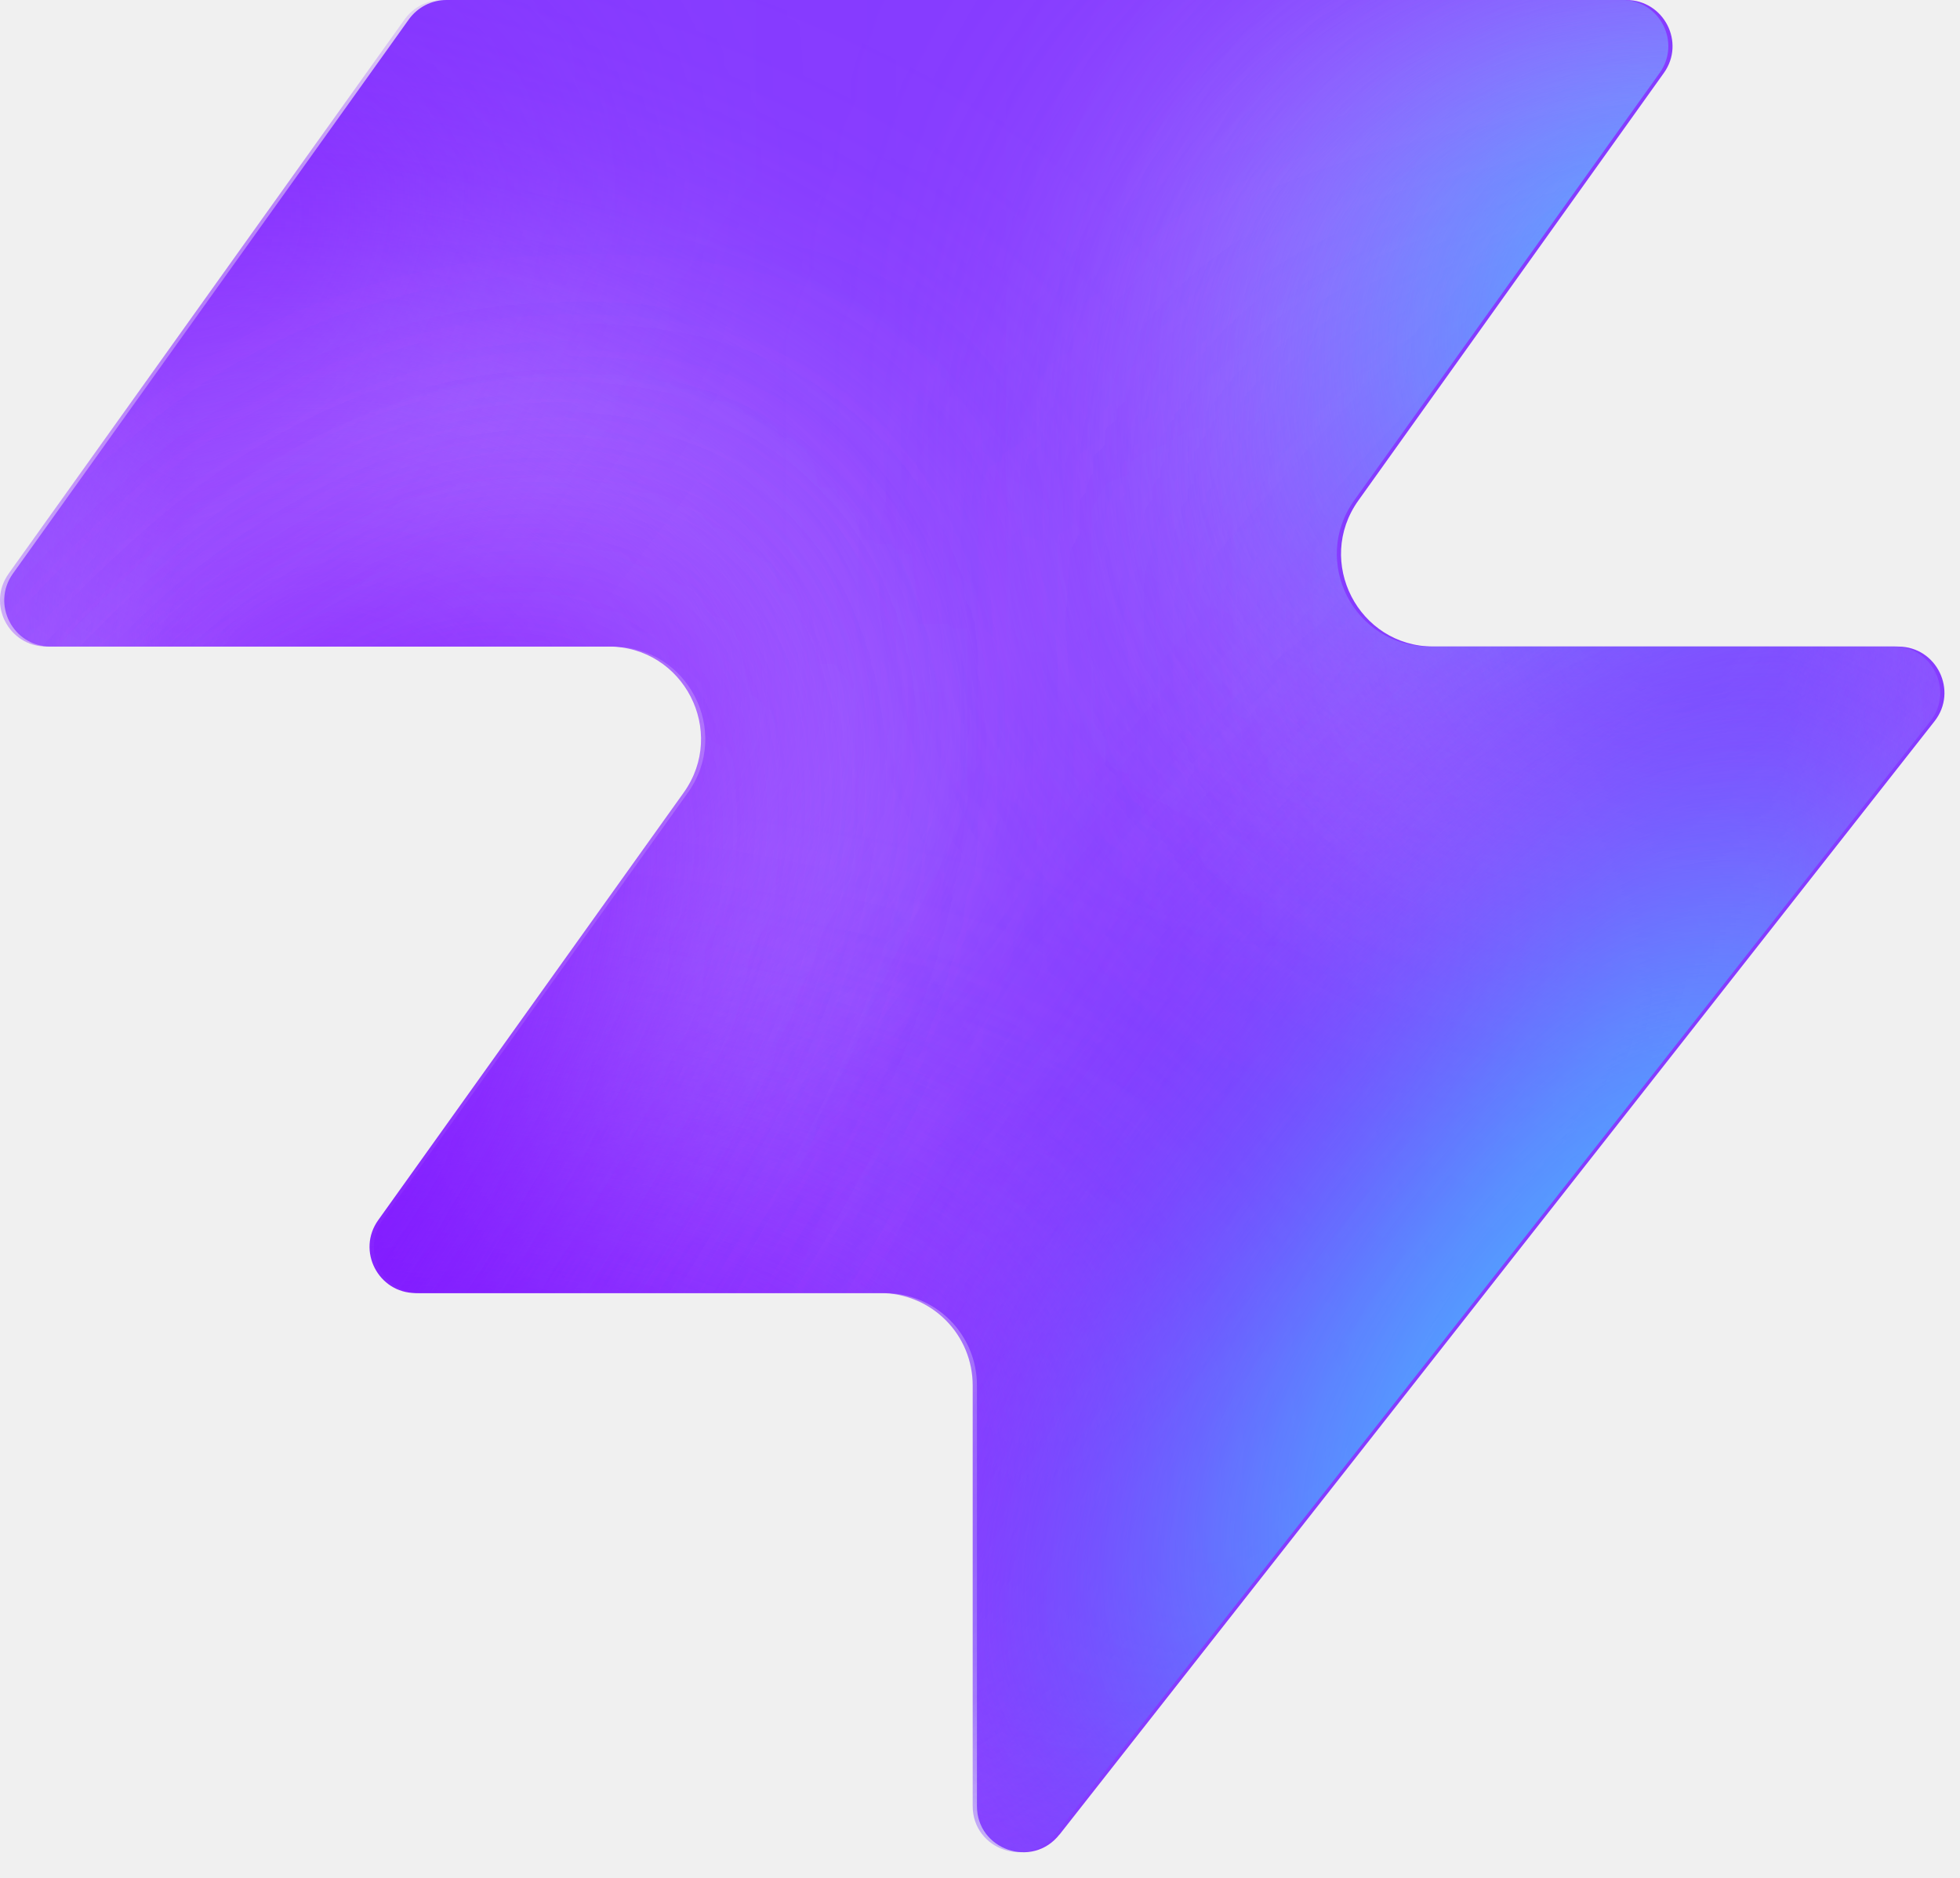
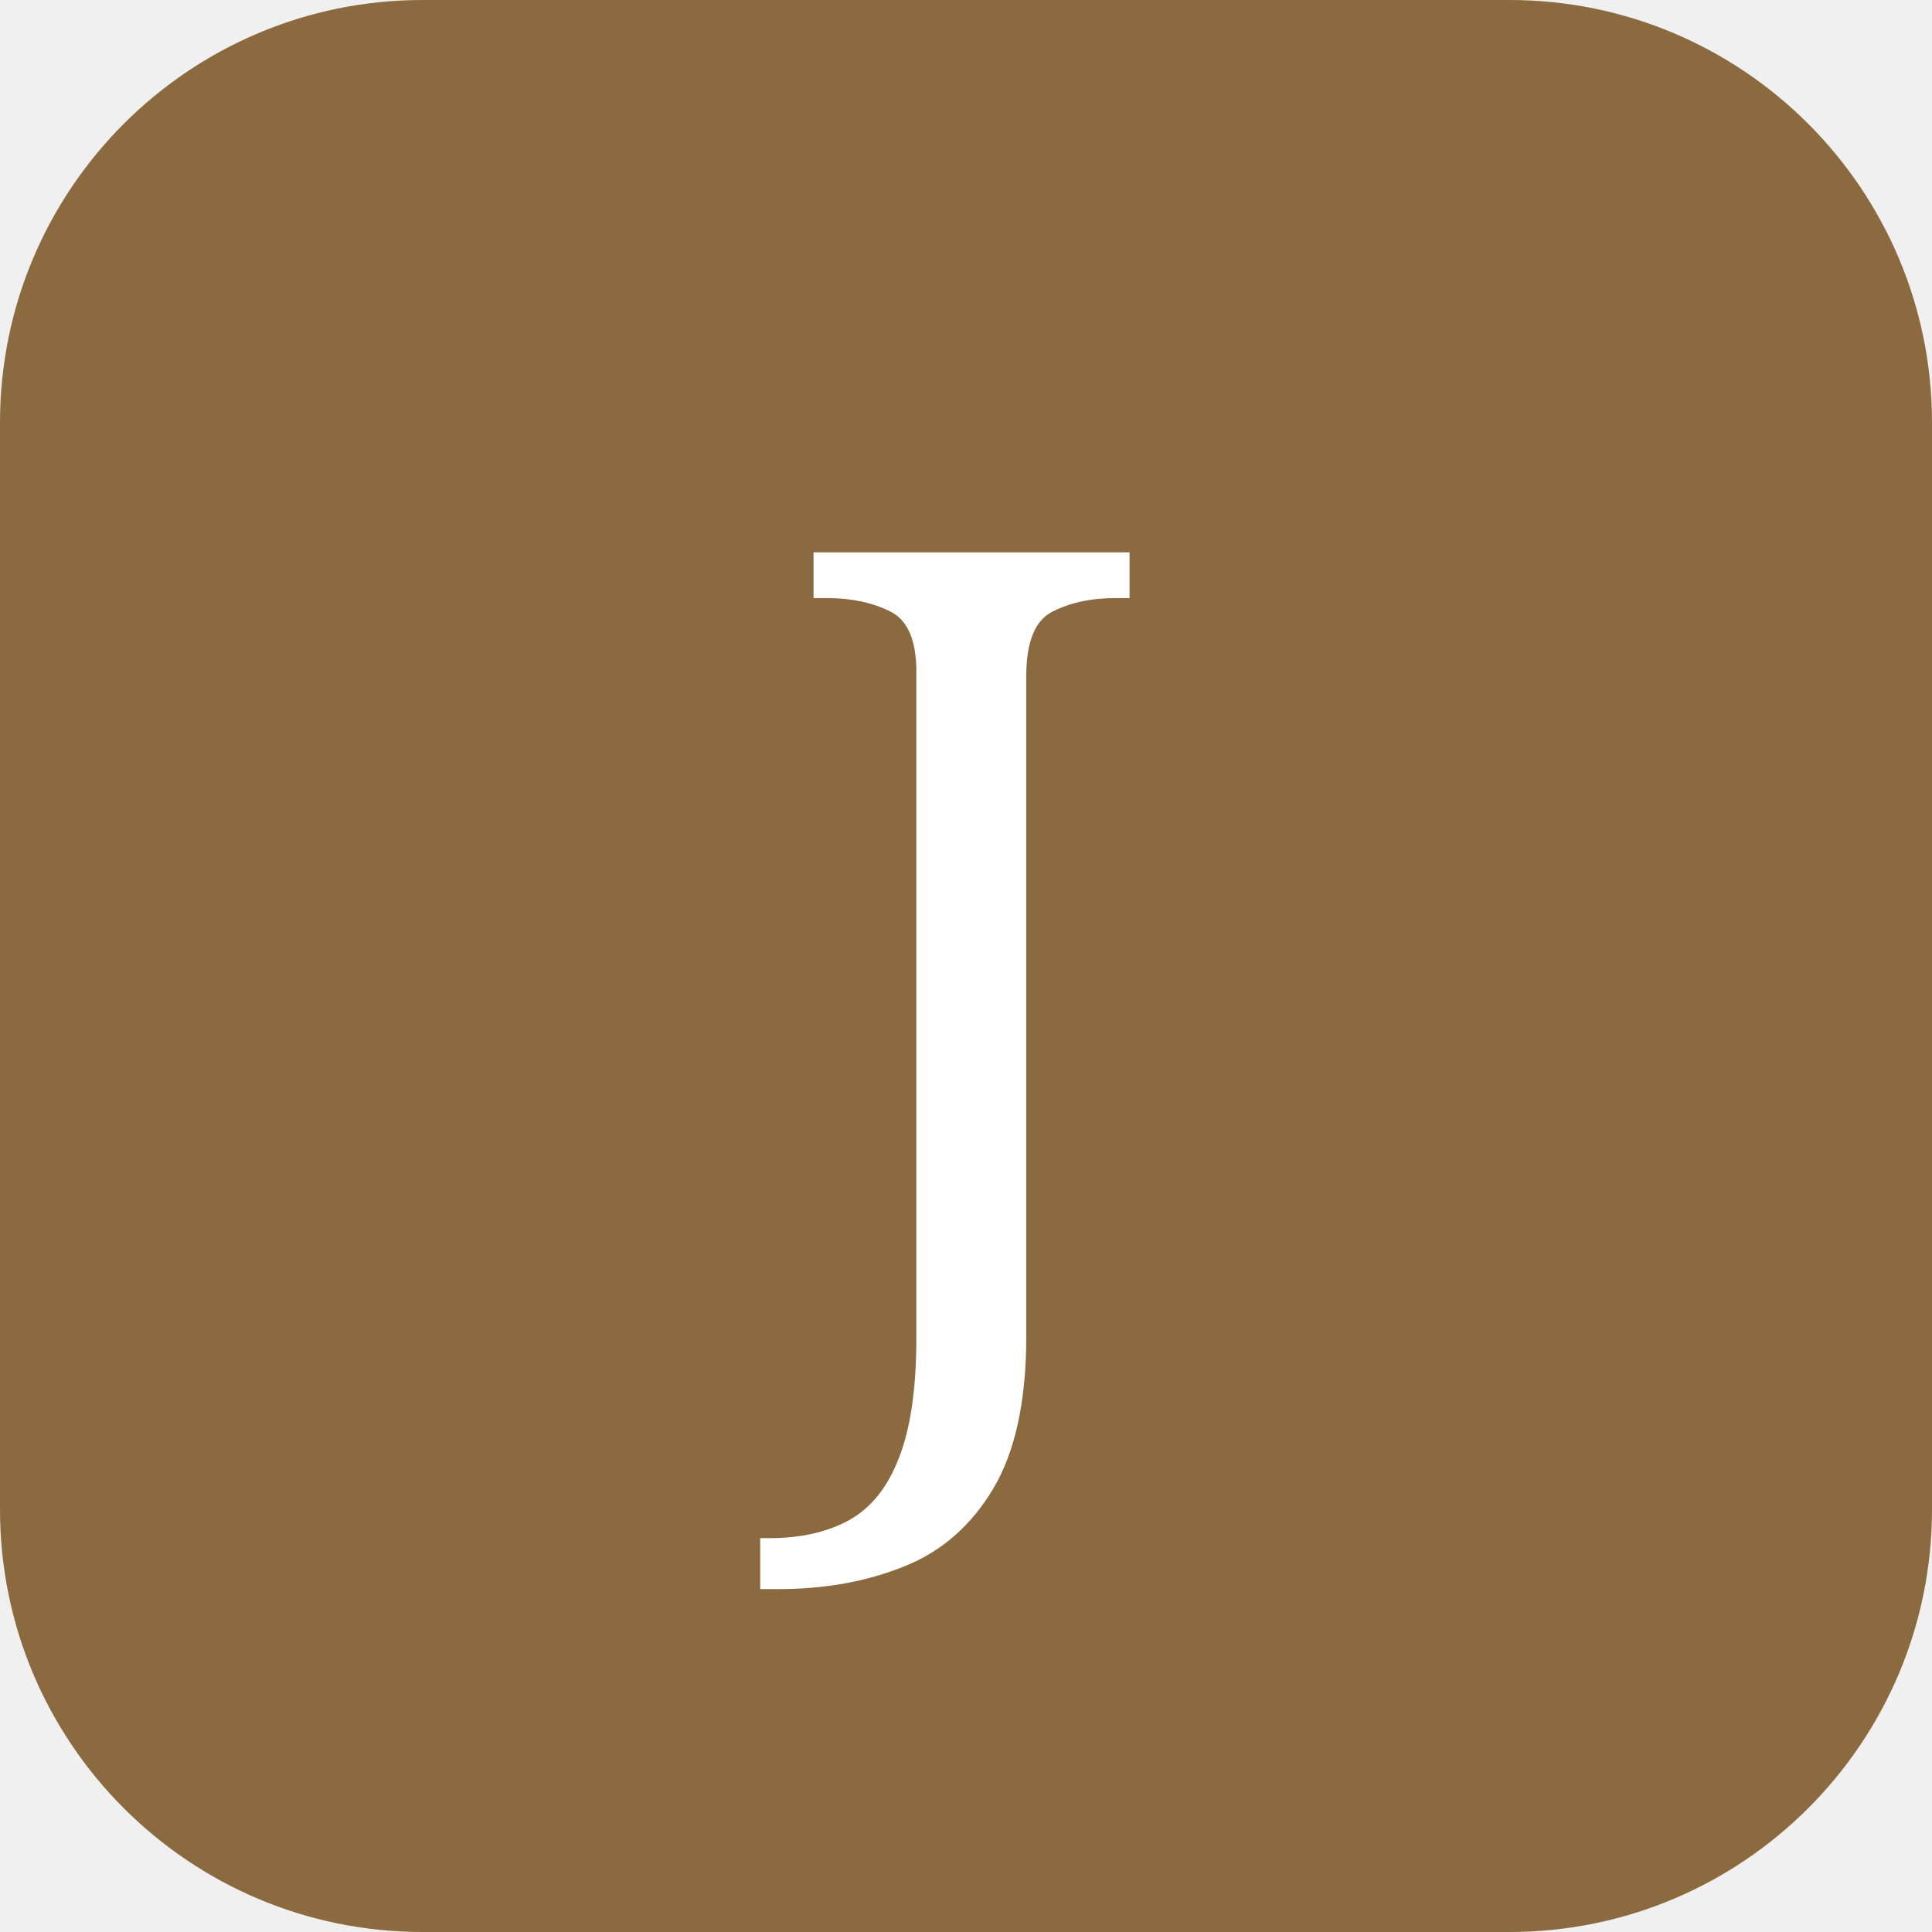
- <svg xmlns="http://www.w3.org/2000/svg" width="48" height="46" fill="none" viewBox="0 0 48 46">
-   <path fill="#863bff" d="M25.946 44.938c-.664.845-2.021.375-2.021-.698V33.937a2.26 2.26 0 0 0-2.262-2.262H10.287c-.92 0-1.456-1.04-.92-1.788l7.48-10.471c1.07-1.497 0-3.578-1.842-3.578H1.237c-.92 0-1.456-1.04-.92-1.788L10.013.474c.214-.297.556-.474.92-.474h28.894c.92 0 1.456 1.04.92 1.788l-7.48 10.471c-1.07 1.498 0 3.579 1.842 3.579h11.377c.943 0 1.473 1.088.89 1.83L25.947 44.94z" style="fill:#863bff;fill:color(display-p3 .525 .23 1);fill-opacity:1" />
-   <mask id="a" width="48" height="46" x="0" y="0" maskUnits="userSpaceOnUse" style="mask-type:alpha">
-     <path fill="#000" d="M25.842 44.938c-.664.844-2.021.375-2.021-.698V33.937a2.26 2.26 0 0 0-2.262-2.262H10.183c-.92 0-1.456-1.04-.92-1.788l7.48-10.471c1.07-1.498 0-3.579-1.842-3.579H1.133c-.92 0-1.456-1.04-.92-1.787L9.91.473c.214-.297.556-.474.92-.474h28.894c.92 0 1.456 1.04.92 1.788l-7.48 10.471c-1.07 1.498 0 3.578 1.842 3.578h11.377c.943 0 1.473 1.088.89 1.832L25.843 44.94z" style="fill:#000;fill-opacity:1" />
-   </mask>
-   <g mask="url(#a)">
-     <g filter="url(#b)">
-       <ellipse cx="5.508" cy="14.704" fill="#ede6ff" rx="5.508" ry="14.704" style="fill:#ede6ff;fill:color(display-p3 .927 .903 1);fill-opacity:1" transform="matrix(.00324 1 1 -.00324 -4.47 31.516)" />
-     </g>
-     <g filter="url(#c)">
-       <ellipse cx="10.399" cy="29.851" fill="#ede6ff" rx="10.399" ry="29.851" style="fill:#ede6ff;fill:color(display-p3 .927 .903 1);fill-opacity:1" transform="matrix(.00324 1 1 -.00324 -39.328 7.883)" />
-     </g>
-     <g filter="url(#d)">
-       <ellipse cx="5.508" cy="30.487" fill="#7e14ff" rx="5.508" ry="30.487" style="fill:#7e14ff;fill:color(display-p3 .492 .077 1);fill-opacity:1" transform="rotate(89.814 -25.913 -14.639)scale(1 -1)" />
-     </g>
-     <g filter="url(#e)">
-       <ellipse cx="5.508" cy="30.599" fill="#7e14ff" rx="5.508" ry="30.599" style="fill:#7e14ff;fill:color(display-p3 .492 .077 1);fill-opacity:1" transform="rotate(89.814 -32.644 -3.334)scale(1 -1)" />
-     </g>
-     <g filter="url(#f)">
-       <ellipse cx="5.508" cy="30.599" fill="#7e14ff" rx="5.508" ry="30.599" style="fill:#7e14ff;fill:color(display-p3 .492 .077 1);fill-opacity:1" transform="matrix(.00324 1 1 -.00324 -34.34 30.47)" />
-     </g>
-     <g filter="url(#g)">
-       <ellipse cx="14.072" cy="22.078" fill="#ede6ff" rx="14.072" ry="22.078" style="fill:#ede6ff;fill:color(display-p3 .927 .903 1);fill-opacity:1" transform="rotate(93.35 24.506 48.493)scale(-1 1)" />
-     </g>
-     <g filter="url(#h)">
-       <ellipse cx="3.47" cy="21.501" fill="#7e14ff" rx="3.47" ry="21.501" style="fill:#7e14ff;fill:color(display-p3 .492 .077 1);fill-opacity:1" transform="rotate(89.009 28.708 47.59)scale(-1 1)" />
-     </g>
-     <g filter="url(#i)">
-       <ellipse cx="3.47" cy="21.501" fill="#7e14ff" rx="3.47" ry="21.501" style="fill:#7e14ff;fill:color(display-p3 .492 .077 1);fill-opacity:1" transform="rotate(89.009 28.708 47.59)scale(-1 1)" />
-     </g>
-     <g filter="url(#j)">
-       <ellipse cx=".387" cy="8.972" fill="#7e14ff" rx="4.407" ry="29.108" style="fill:#7e14ff;fill:color(display-p3 .492 .077 1);fill-opacity:1" transform="rotate(39.51 .387 8.972)" />
-     </g>
-     <g filter="url(#k)">
-       <ellipse cx="47.523" cy="-6.092" fill="#7e14ff" rx="4.407" ry="29.108" style="fill:#7e14ff;fill:color(display-p3 .492 .077 1);fill-opacity:1" transform="rotate(37.892 47.523 -6.092)" />
-     </g>
-     <g filter="url(#l)">
-       <ellipse cx="41.412" cy="6.333" fill="#47bfff" rx="5.971" ry="9.665" style="fill:#47bfff;fill:color(display-p3 .28 .748 1);fill-opacity:1" transform="rotate(37.892 41.412 6.333)" />
-     </g>
-     <g filter="url(#m)">
-       <ellipse cx="-1.879" cy="38.332" fill="#7e14ff" rx="4.407" ry="29.108" style="fill:#7e14ff;fill:color(display-p3 .492 .077 1);fill-opacity:1" transform="rotate(37.892 -1.88 38.332)" />
-     </g>
-     <g filter="url(#n)">
-       <ellipse cx="-1.879" cy="38.332" fill="#7e14ff" rx="4.407" ry="29.108" style="fill:#7e14ff;fill:color(display-p3 .492 .077 1);fill-opacity:1" transform="rotate(37.892 -1.88 38.332)" />
-     </g>
-     <g filter="url(#o)">
-       <ellipse cx="35.651" cy="29.907" fill="#7e14ff" rx="4.407" ry="29.108" style="fill:#7e14ff;fill:color(display-p3 .492 .077 1);fill-opacity:1" transform="rotate(37.892 35.651 29.907)" />
-     </g>
-     <g filter="url(#p)">
-       <ellipse cx="38.418" cy="32.4" fill="#47bfff" rx="5.971" ry="15.297" style="fill:#47bfff;fill:color(display-p3 .28 .748 1);fill-opacity:1" transform="rotate(37.892 38.418 32.4)" />
-     </g>
-   </g>
-   <defs>
-     <filter id="b" width="60.045" height="41.654" x="-19.77" y="16.149" color-interpolation-filters="sRGB" filterUnits="userSpaceOnUse">
-       <feFlood flood-opacity="0" result="BackgroundImageFix" />
-       <feBlend in="SourceGraphic" in2="BackgroundImageFix" result="shape" />
-       <feGaussianBlur result="effect1_foregroundBlur_2002_17158" stdDeviation="7.659" />
-     </filter>
-     <filter id="c" width="90.34" height="51.437" x="-54.613" y="-7.533" color-interpolation-filters="sRGB" filterUnits="userSpaceOnUse">
-       <feFlood flood-opacity="0" result="BackgroundImageFix" />
-       <feBlend in="SourceGraphic" in2="BackgroundImageFix" result="shape" />
-       <feGaussianBlur result="effect1_foregroundBlur_2002_17158" stdDeviation="7.659" />
-     </filter>
-     <filter id="d" width="79.355" height="29.4" x="-49.64" y="2.03" color-interpolation-filters="sRGB" filterUnits="userSpaceOnUse">
-       <feFlood flood-opacity="0" result="BackgroundImageFix" />
-       <feBlend in="SourceGraphic" in2="BackgroundImageFix" result="shape" />
-       <feGaussianBlur result="effect1_foregroundBlur_2002_17158" stdDeviation="4.596" />
-     </filter>
-     <filter id="e" width="79.579" height="29.4" x="-45.045" y="20.029" color-interpolation-filters="sRGB" filterUnits="userSpaceOnUse">
-       <feFlood flood-opacity="0" result="BackgroundImageFix" />
-       <feBlend in="SourceGraphic" in2="BackgroundImageFix" result="shape" />
-       <feGaussianBlur result="effect1_foregroundBlur_2002_17158" stdDeviation="4.596" />
-     </filter>
-     <filter id="f" width="79.579" height="29.4" x="-43.513" y="21.178" color-interpolation-filters="sRGB" filterUnits="userSpaceOnUse">
-       <feFlood flood-opacity="0" result="BackgroundImageFix" />
-       <feBlend in="SourceGraphic" in2="BackgroundImageFix" result="shape" />
-       <feGaussianBlur result="effect1_foregroundBlur_2002_17158" stdDeviation="4.596" />
-     </filter>
-     <filter id="g" width="74.749" height="58.852" x="15.756" y="-17.901" color-interpolation-filters="sRGB" filterUnits="userSpaceOnUse">
-       <feFlood flood-opacity="0" result="BackgroundImageFix" />
-       <feBlend in="SourceGraphic" in2="BackgroundImageFix" result="shape" />
-       <feGaussianBlur result="effect1_foregroundBlur_2002_17158" stdDeviation="7.659" />
-     </filter>
-     <filter id="h" width="61.377" height="25.362" x="23.548" y="2.284" color-interpolation-filters="sRGB" filterUnits="userSpaceOnUse">
-       <feFlood flood-opacity="0" result="BackgroundImageFix" />
-       <feBlend in="SourceGraphic" in2="BackgroundImageFix" result="shape" />
-       <feGaussianBlur result="effect1_foregroundBlur_2002_17158" stdDeviation="4.596" />
-     </filter>
-     <filter id="i" width="61.377" height="25.362" x="23.548" y="2.284" color-interpolation-filters="sRGB" filterUnits="userSpaceOnUse">
-       <feFlood flood-opacity="0" result="BackgroundImageFix" />
-       <feBlend in="SourceGraphic" in2="BackgroundImageFix" result="shape" />
-       <feGaussianBlur result="effect1_foregroundBlur_2002_17158" stdDeviation="4.596" />
-     </filter>
-     <filter id="j" width="56.045" height="63.649" x="-27.636" y="-22.853" color-interpolation-filters="sRGB" filterUnits="userSpaceOnUse">
-       <feFlood flood-opacity="0" result="BackgroundImageFix" />
-       <feBlend in="SourceGraphic" in2="BackgroundImageFix" result="shape" />
-       <feGaussianBlur result="effect1_foregroundBlur_2002_17158" stdDeviation="4.596" />
-     </filter>
-     <filter id="k" width="54.814" height="64.646" x="20.116" y="-38.415" color-interpolation-filters="sRGB" filterUnits="userSpaceOnUse">
-       <feFlood flood-opacity="0" result="BackgroundImageFix" />
-       <feBlend in="SourceGraphic" in2="BackgroundImageFix" result="shape" />
-       <feGaussianBlur result="effect1_foregroundBlur_2002_17158" stdDeviation="4.596" />
-     </filter>
-     <filter id="l" width="33.541" height="35.313" x="24.641" y="-11.323" color-interpolation-filters="sRGB" filterUnits="userSpaceOnUse">
-       <feFlood flood-opacity="0" result="BackgroundImageFix" />
-       <feBlend in="SourceGraphic" in2="BackgroundImageFix" result="shape" />
-       <feGaussianBlur result="effect1_foregroundBlur_2002_17158" stdDeviation="4.596" />
-     </filter>
-     <filter id="m" width="54.814" height="64.646" x="-29.286" y="6.009" color-interpolation-filters="sRGB" filterUnits="userSpaceOnUse">
-       <feFlood flood-opacity="0" result="BackgroundImageFix" />
-       <feBlend in="SourceGraphic" in2="BackgroundImageFix" result="shape" />
-       <feGaussianBlur result="effect1_foregroundBlur_2002_17158" stdDeviation="4.596" />
-     </filter>
-     <filter id="n" width="54.814" height="64.646" x="-29.286" y="6.009" color-interpolation-filters="sRGB" filterUnits="userSpaceOnUse">
-       <feFlood flood-opacity="0" result="BackgroundImageFix" />
-       <feBlend in="SourceGraphic" in2="BackgroundImageFix" result="shape" />
-       <feGaussianBlur result="effect1_foregroundBlur_2002_17158" stdDeviation="4.596" />
-     </filter>
-     <filter id="o" width="54.814" height="64.646" x="8.244" y="-2.416" color-interpolation-filters="sRGB" filterUnits="userSpaceOnUse">
-       <feFlood flood-opacity="0" result="BackgroundImageFix" />
-       <feBlend in="SourceGraphic" in2="BackgroundImageFix" result="shape" />
-       <feGaussianBlur result="effect1_foregroundBlur_2002_17158" stdDeviation="4.596" />
-     </filter>
-     <filter id="p" width="39.409" height="43.623" x="18.713" y="10.588" color-interpolation-filters="sRGB" filterUnits="userSpaceOnUse">
-       <feFlood flood-opacity="0" result="BackgroundImageFix" />
-       <feBlend in="SourceGraphic" in2="BackgroundImageFix" result="shape" />
-       <feGaussianBlur result="effect1_foregroundBlur_2002_17158" stdDeviation="4.596" />
-     </filter>
-   </defs>
+ <svg xmlns="http://www.w3.org/2000/svg" viewBox="0 0 64 64">
+   <rect width="64" height="64" rx="14" fill="#8c6a3f" />
+   <text x="32" y="44" font-family="Georgia, serif" font-size="36" text-anchor="middle" fill="#ffffff">J</text>
</svg>
